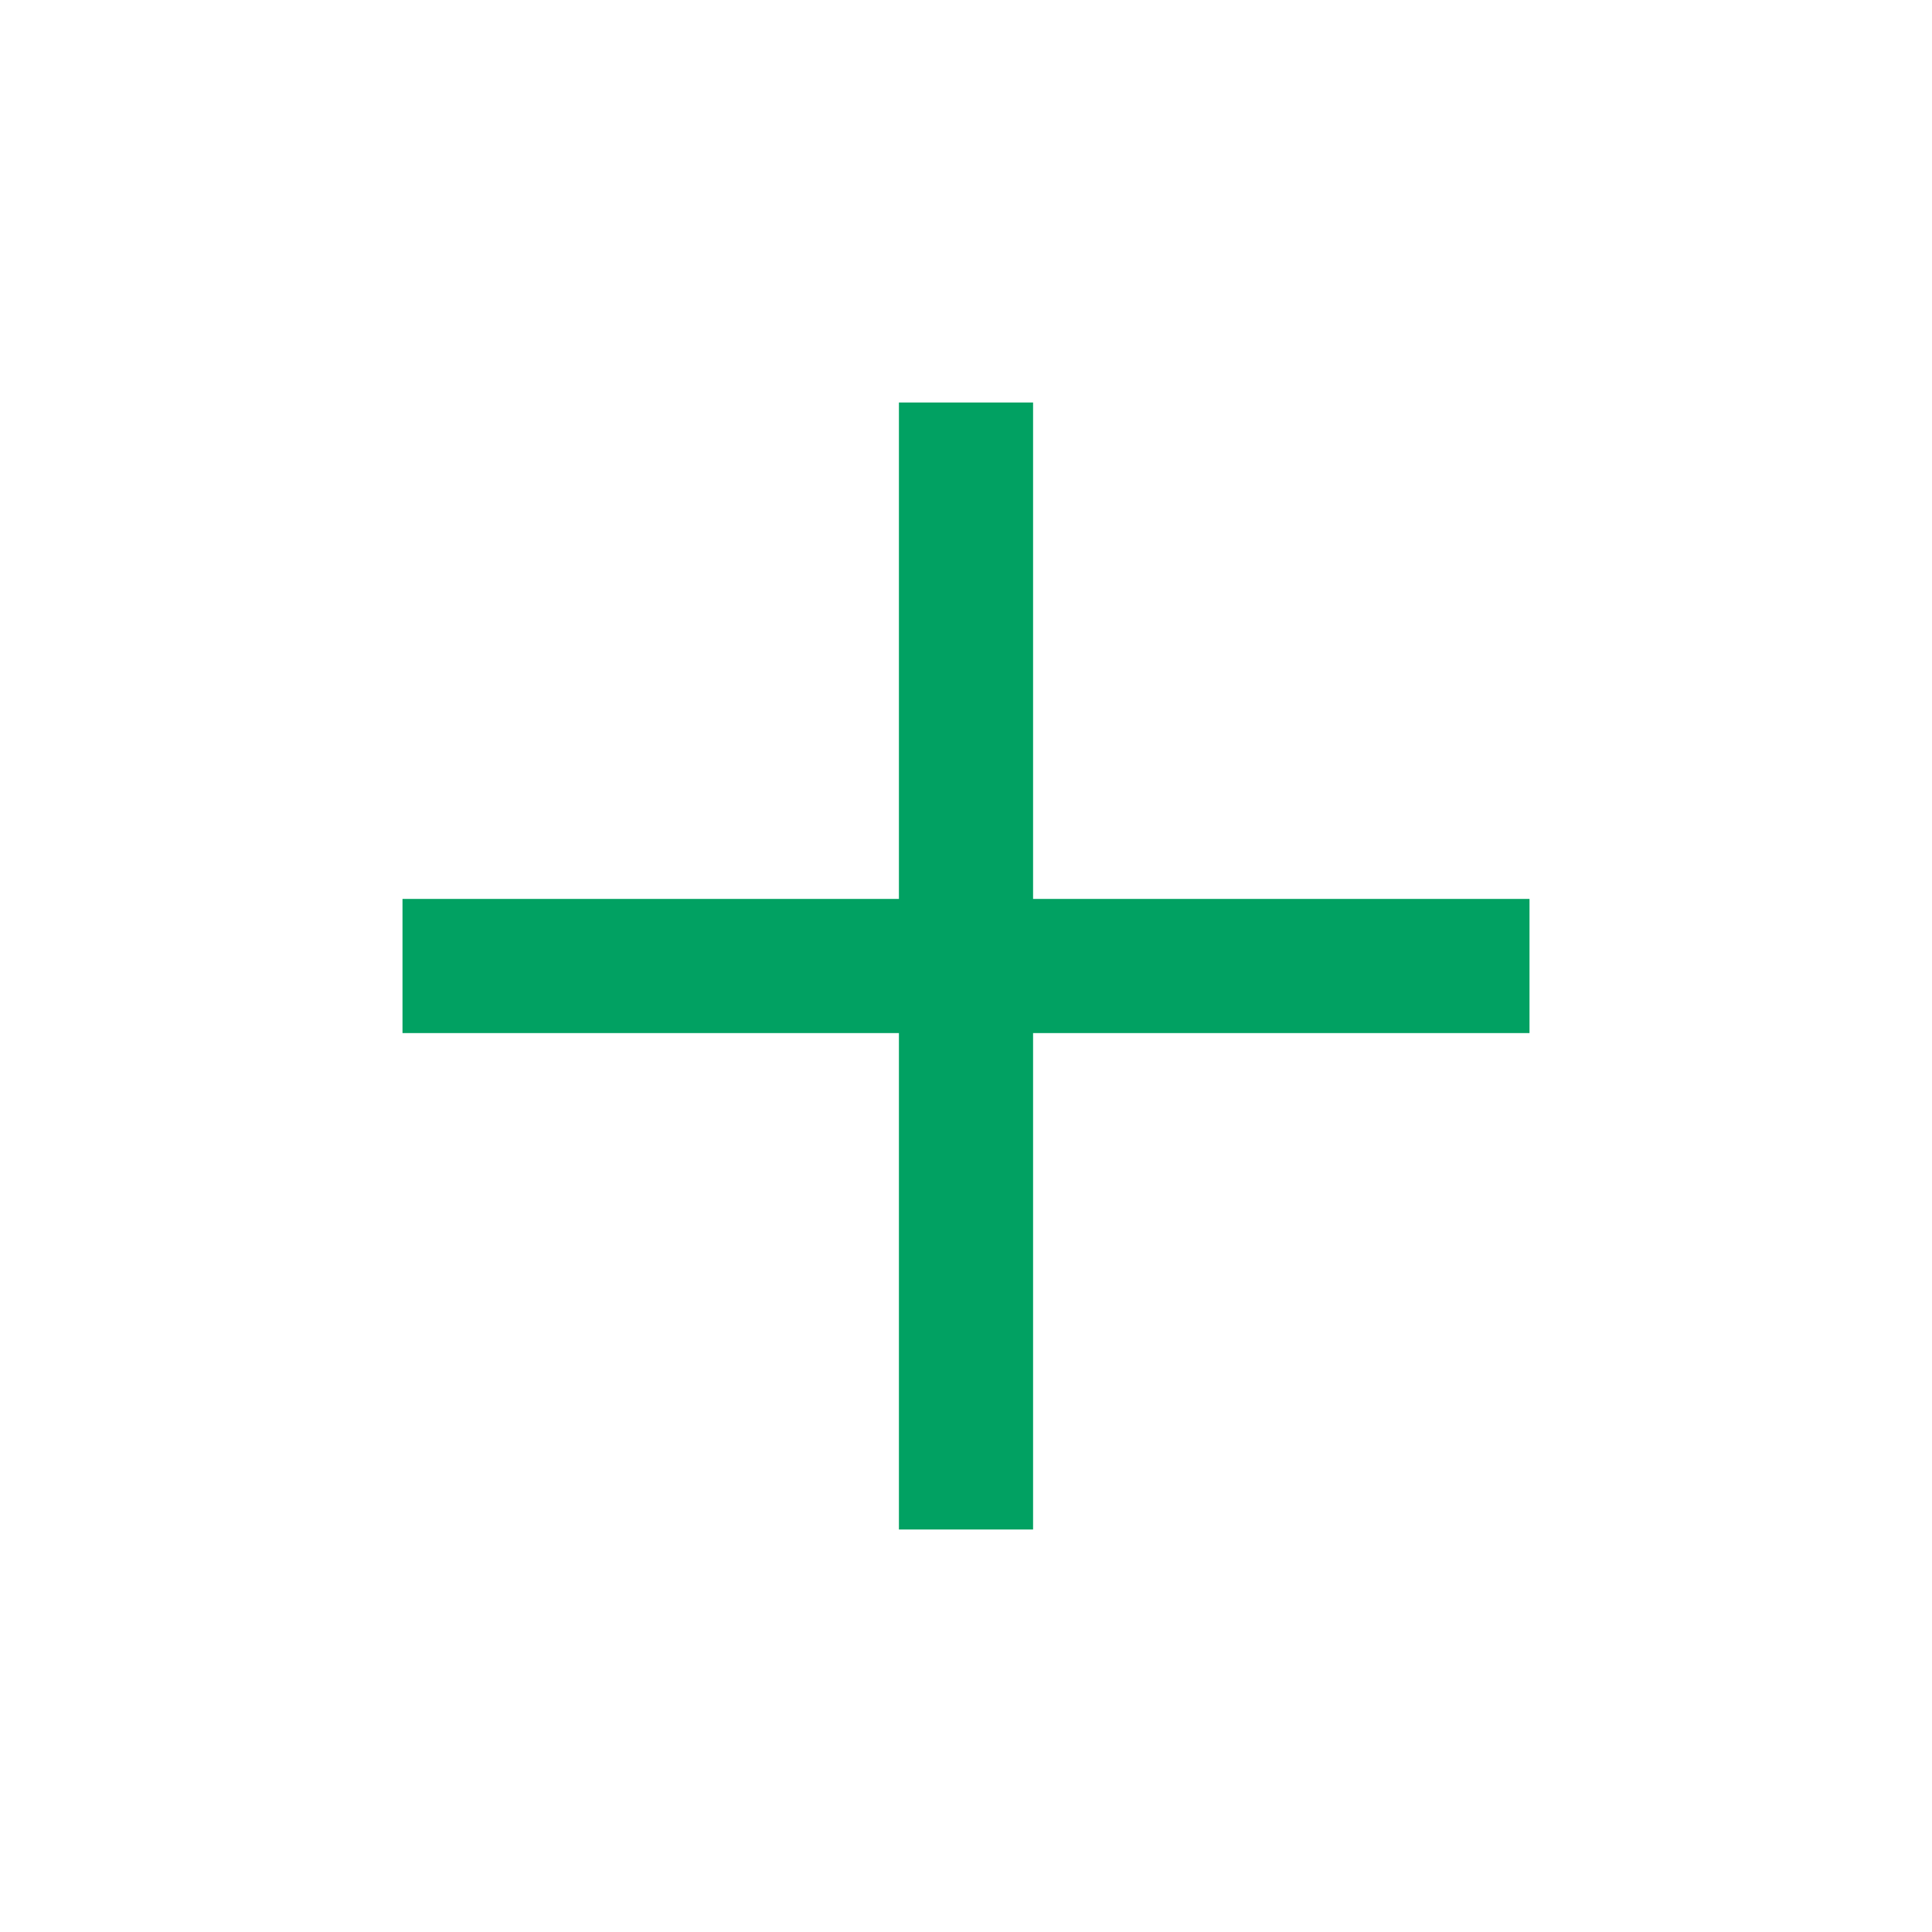
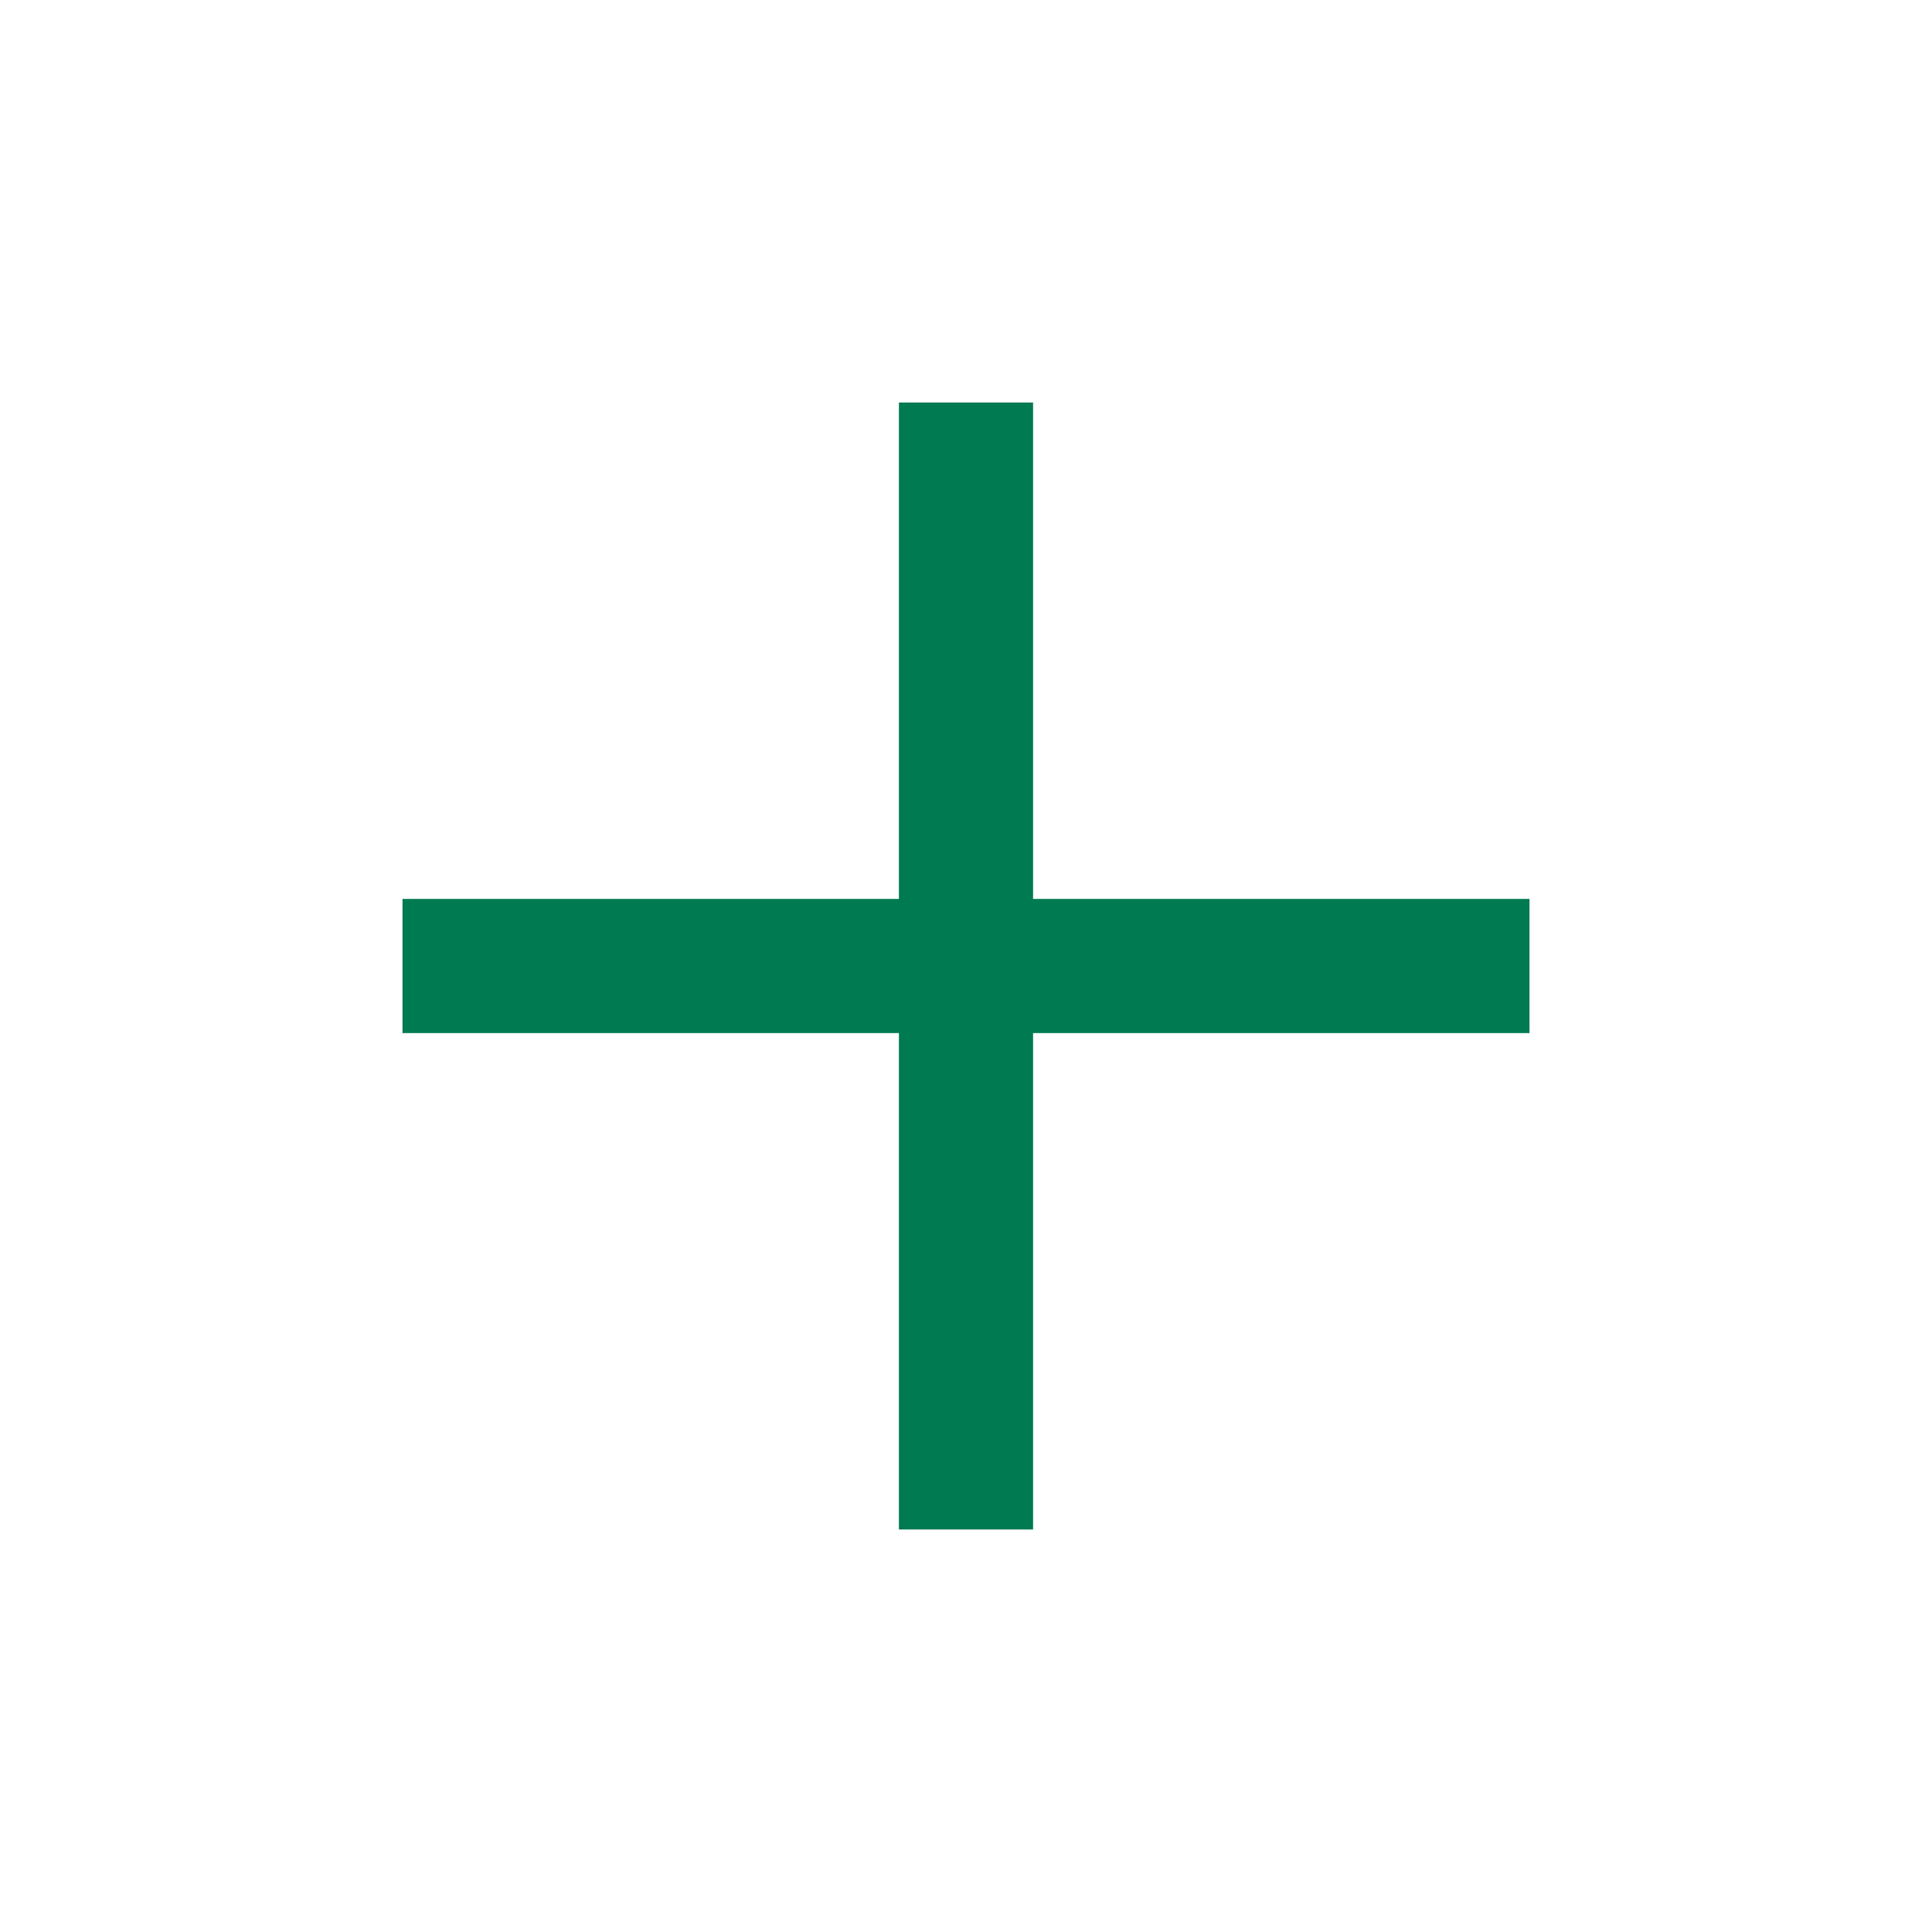
- <svg xmlns="http://www.w3.org/2000/svg" height="40px" viewBox="0 -960 960 960" width="40px" fill="#01a162">
+ <svg xmlns="http://www.w3.org/2000/svg" height="40px" viewBox="0 -960 960 960" width="40px" fill="#007a50">
  <path d="M446.67-446.67H200v-66.66h246.67V-760h66.66v246.67H760v66.66H513.33V-200h-66.66v-246.67Z" />
</svg>
